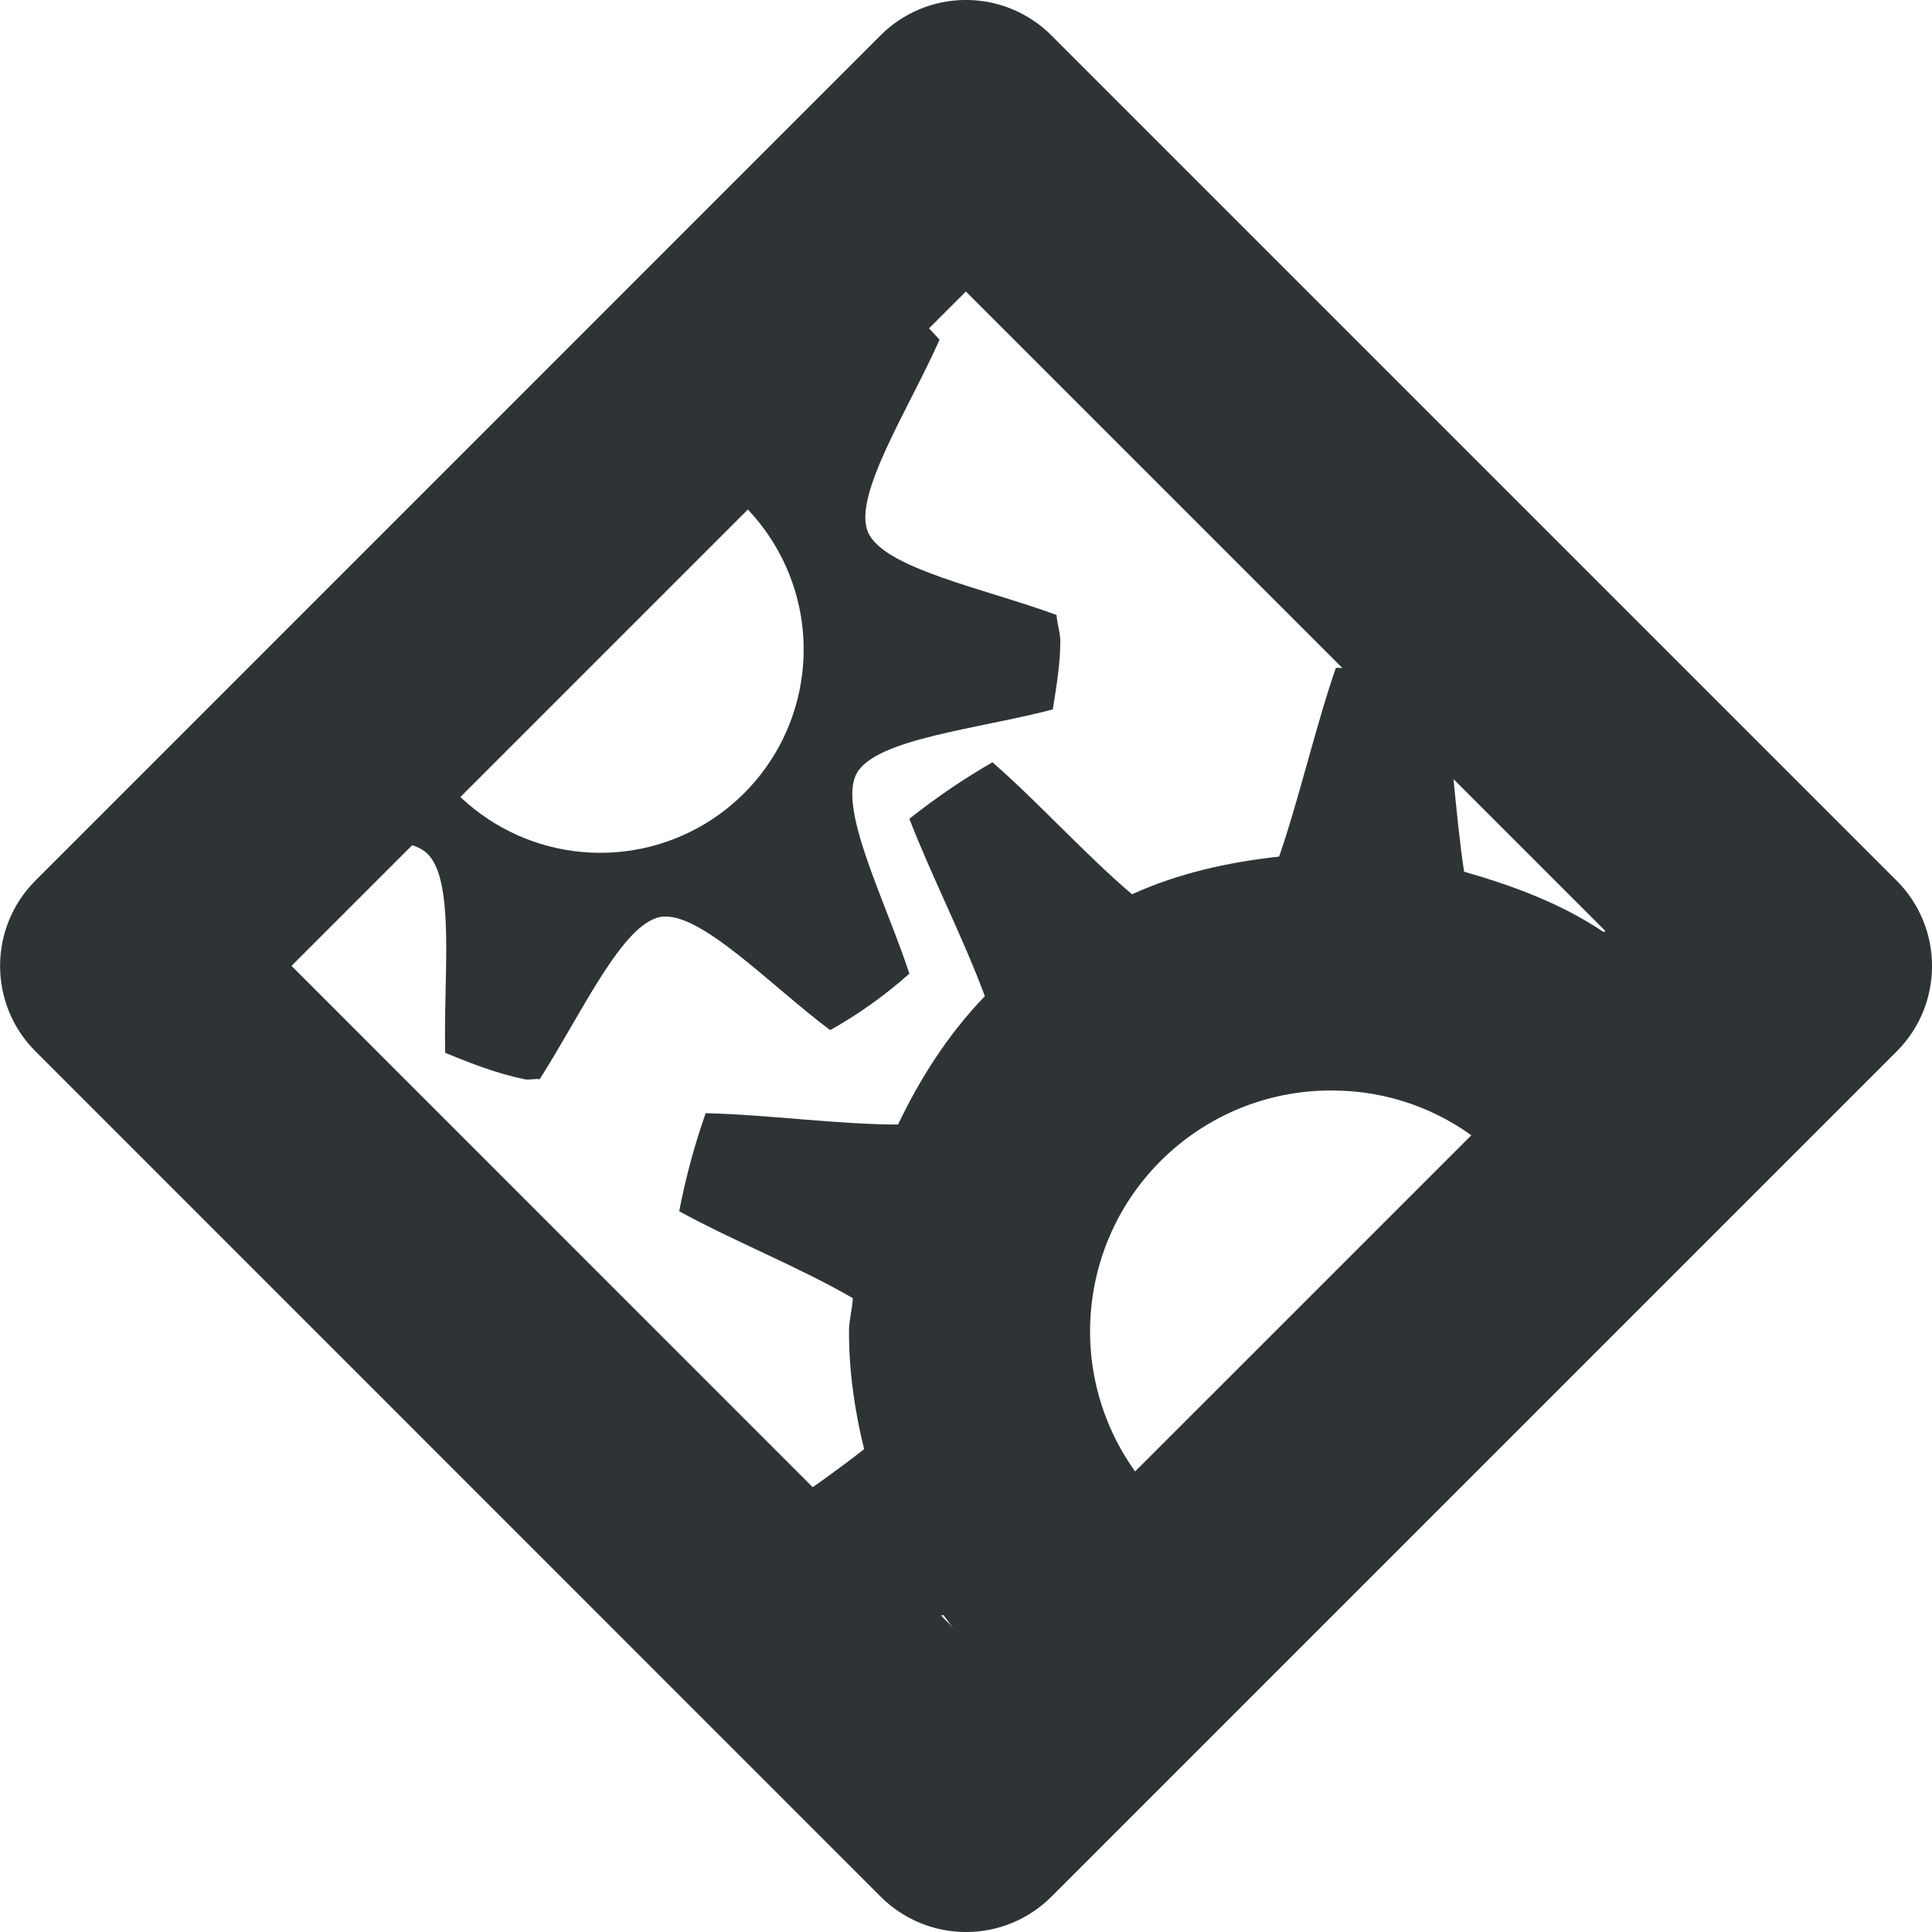
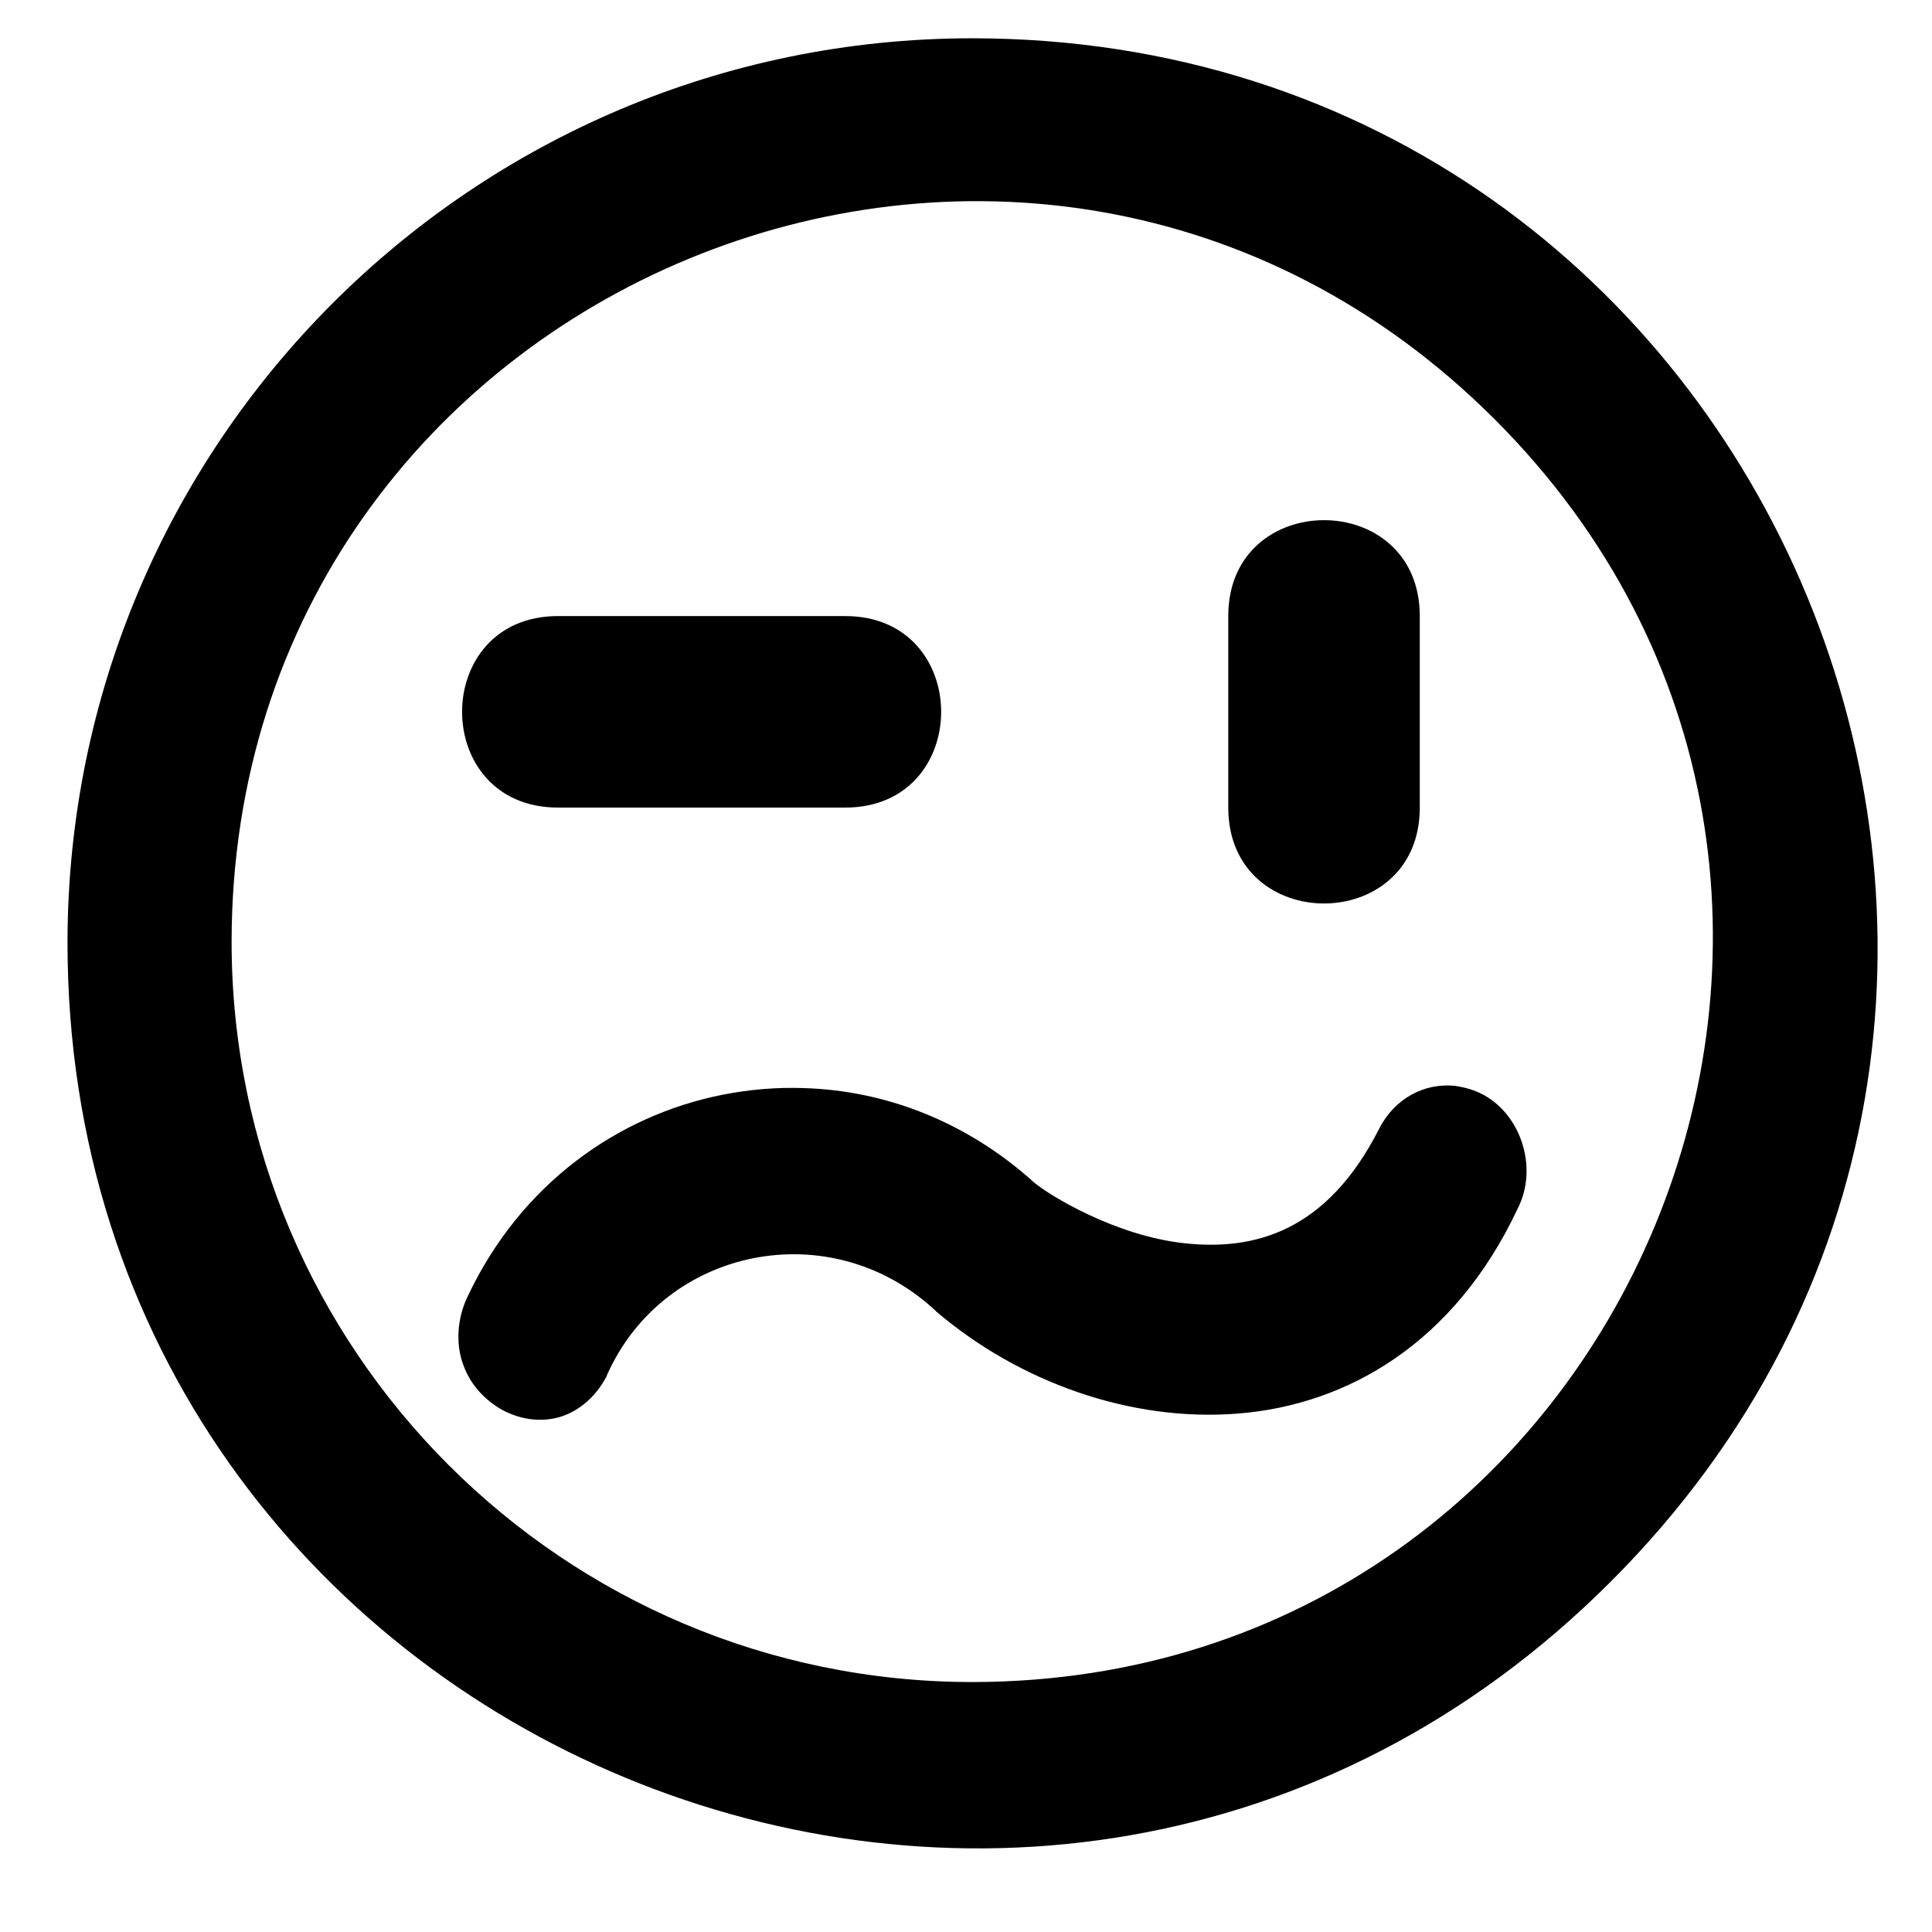
- <svg xmlns="http://www.w3.org/2000/svg" width="16" height="16">
-   <g color="#000" fill="#2e3436">
-     <path d="M7.188 2.281c-.094.056-.192.125-.29.19L5.566 3.803a1.684 1.684 0 11-2.17 2.17L2.332 7.037c.506-.069 1.017-.136 1.2.026.242.214.139 1.031.155 1.656.213.088.427.171.657.219.04.008.085-.007.125 0 .337-.525.683-1.288 1-1.344.322-.057.905.562 1.406.937a3.67 3.67 0 00.656-.468c-.195-.595-.594-1.369-.437-1.657.158-.29 1.019-.37 1.625-.531.028-.183.062-.371.062-.562 0-.075-.027-.146-.031-.22-.587-.217-1.435-.385-1.562-.687-.128-.302.34-1.021.593-1.593a3.722 3.722 0 00-.593-.532zm3.875 3.25c-.165.475-.305 1.086-.47 1.563-.43.047-.84.14-1.218.312-.38-.322-.787-.773-1.156-1.093a5.562 5.562 0 00-.688.468c.177.46.453 1.001.625 1.469-.298.309-.531.67-.719 1.063-.494 0-1.102-.084-1.593-.094a5.68 5.68 0 00-.219.812c.435.24 1.006.468 1.438.72-.006.093-.032.185-.032.28 0 .333.049.66.125.97-.382.304-.898.63-1.28.937.015.044.04.083.058.127l.613.613c.417-.1.868-.223 1.266-.303.248.343.532.626.875.875-.027.135-.068.283-.104.428.174-.063.34-.155.482-.297l1.432-1.432a1.994 1.994 0 01.533-3.918c.919 0 1.684.623 1.918 1.467l1.338-1.338c.06-.06.11-.124.156-.191-.035-.062-.06-.13-.1-.188.096-.152.205-.31.315-.47.017-.348-.1-.7-.37-.971l-.177-.176c-.28.192-.561.387-.83.555-.345-.233-.746-.383-1.156-.5-.077-.507-.107-1.132-.187-1.625a5.44 5.44 0 00-.875-.063zm-9.247.608c-.087.068-.173.138-.254.205l.014.035z" style="marker:none" overflow="visible" />
-     <path d="M8.707.293a1 1 0 00-1.415 0l-6.999 7a1 1 0 000 1.413l7 7.001a1 1 0 001.415 0l7-7a1 1 0 000-1.413zm-.708 2.121l5.587 5.587L8 13.586 2.414 7.999z" style="line-height:normal;font-variant-ligatures:normal;font-variant-position:normal;font-variant-caps:normal;font-variant-numeric:normal;font-variant-alternates:normal;font-feature-settings:normal;text-indent:0;text-align:start;text-decoration-line:none;text-decoration-style:solid;text-decoration-color:#000;text-transform:none;text-orientation:mixed;shape-padding:0;isolation:auto;mix-blend-mode:normal;marker:none" font-weight="400" font-family="sans-serif" overflow="visible" />
-   </g>
+ <svg xmlns="http://www.w3.org/2000/svg" height="16px" viewBox="0 0 16 16" width="16px">
+   <path d="m 0.559 7.805 c 0 6.672 8.066 10.012 12.781 5.293 c 4.719 -4.719 1.379 -12.781 -5.293 -12.781 c -4.133 0.004 -7.484 3.352 -7.488 7.488 z m 1.359 0 c 0 -5.461 6.602 -8.191 10.461 -4.332 s 1.125 10.457 -4.332 10.457 c -3.383 -0.004 -6.125 -2.746 -6.129 -6.125 z m 0 0" />
+   <path d="m 11.758 6.688 v -1.586 c 0 -1.059 -1.586 -1.059 -1.586 0 v 1.586 c 0 1.059 1.586 1.059 1.586 0 z m -7.137 -1.586 h 2.379 c 1.059 0 1.059 1.586 0 1.586 h -2.379 c -1.059 0 -1.059 -1.586 0 -1.586 z m 0 0" />
+   <path d="m 12.043 8.992 c -0.246 -0.023 -0.492 0.102 -0.621 0.355 c -0.434 0.855 -1.035 1.012 -1.613 0.949 c -0.574 -0.062 -1.121 -0.398 -1.246 -0.504 c -0.562 -0.508 -1.238 -0.762 -1.91 -0.781 c -0.223 -0.008 -0.449 0.012 -0.668 0.055 c -0.871 0.172 -1.672 0.742 -2.109 1.664 c -0.094 0.191 -0.102 0.406 -0.039 0.574 c 0.062 0.172 0.184 0.293 0.32 0.371 c 0.137 0.074 0.297 0.105 0.457 0.066 c 0.156 -0.039 0.312 -0.156 0.41 -0.344 c 0 -0.004 0.004 -0.008 0.004 -0.012 c 0.473 -1.059 1.855 -1.34 2.723 -0.527 c 0.004 0.004 0.004 0.008 0.008 0.008 c 0.676 0.574 1.598 0.914 2.5 0.84 c 0.902 -0.074 1.785 -0.582 2.309 -1.695 c 0.172 -0.336 0.031 -0.77 -0.277 -0.941 c -0.078 -0.043 -0.16 -0.066 -0.246 -0.078 z m 0 0" />
</svg>
